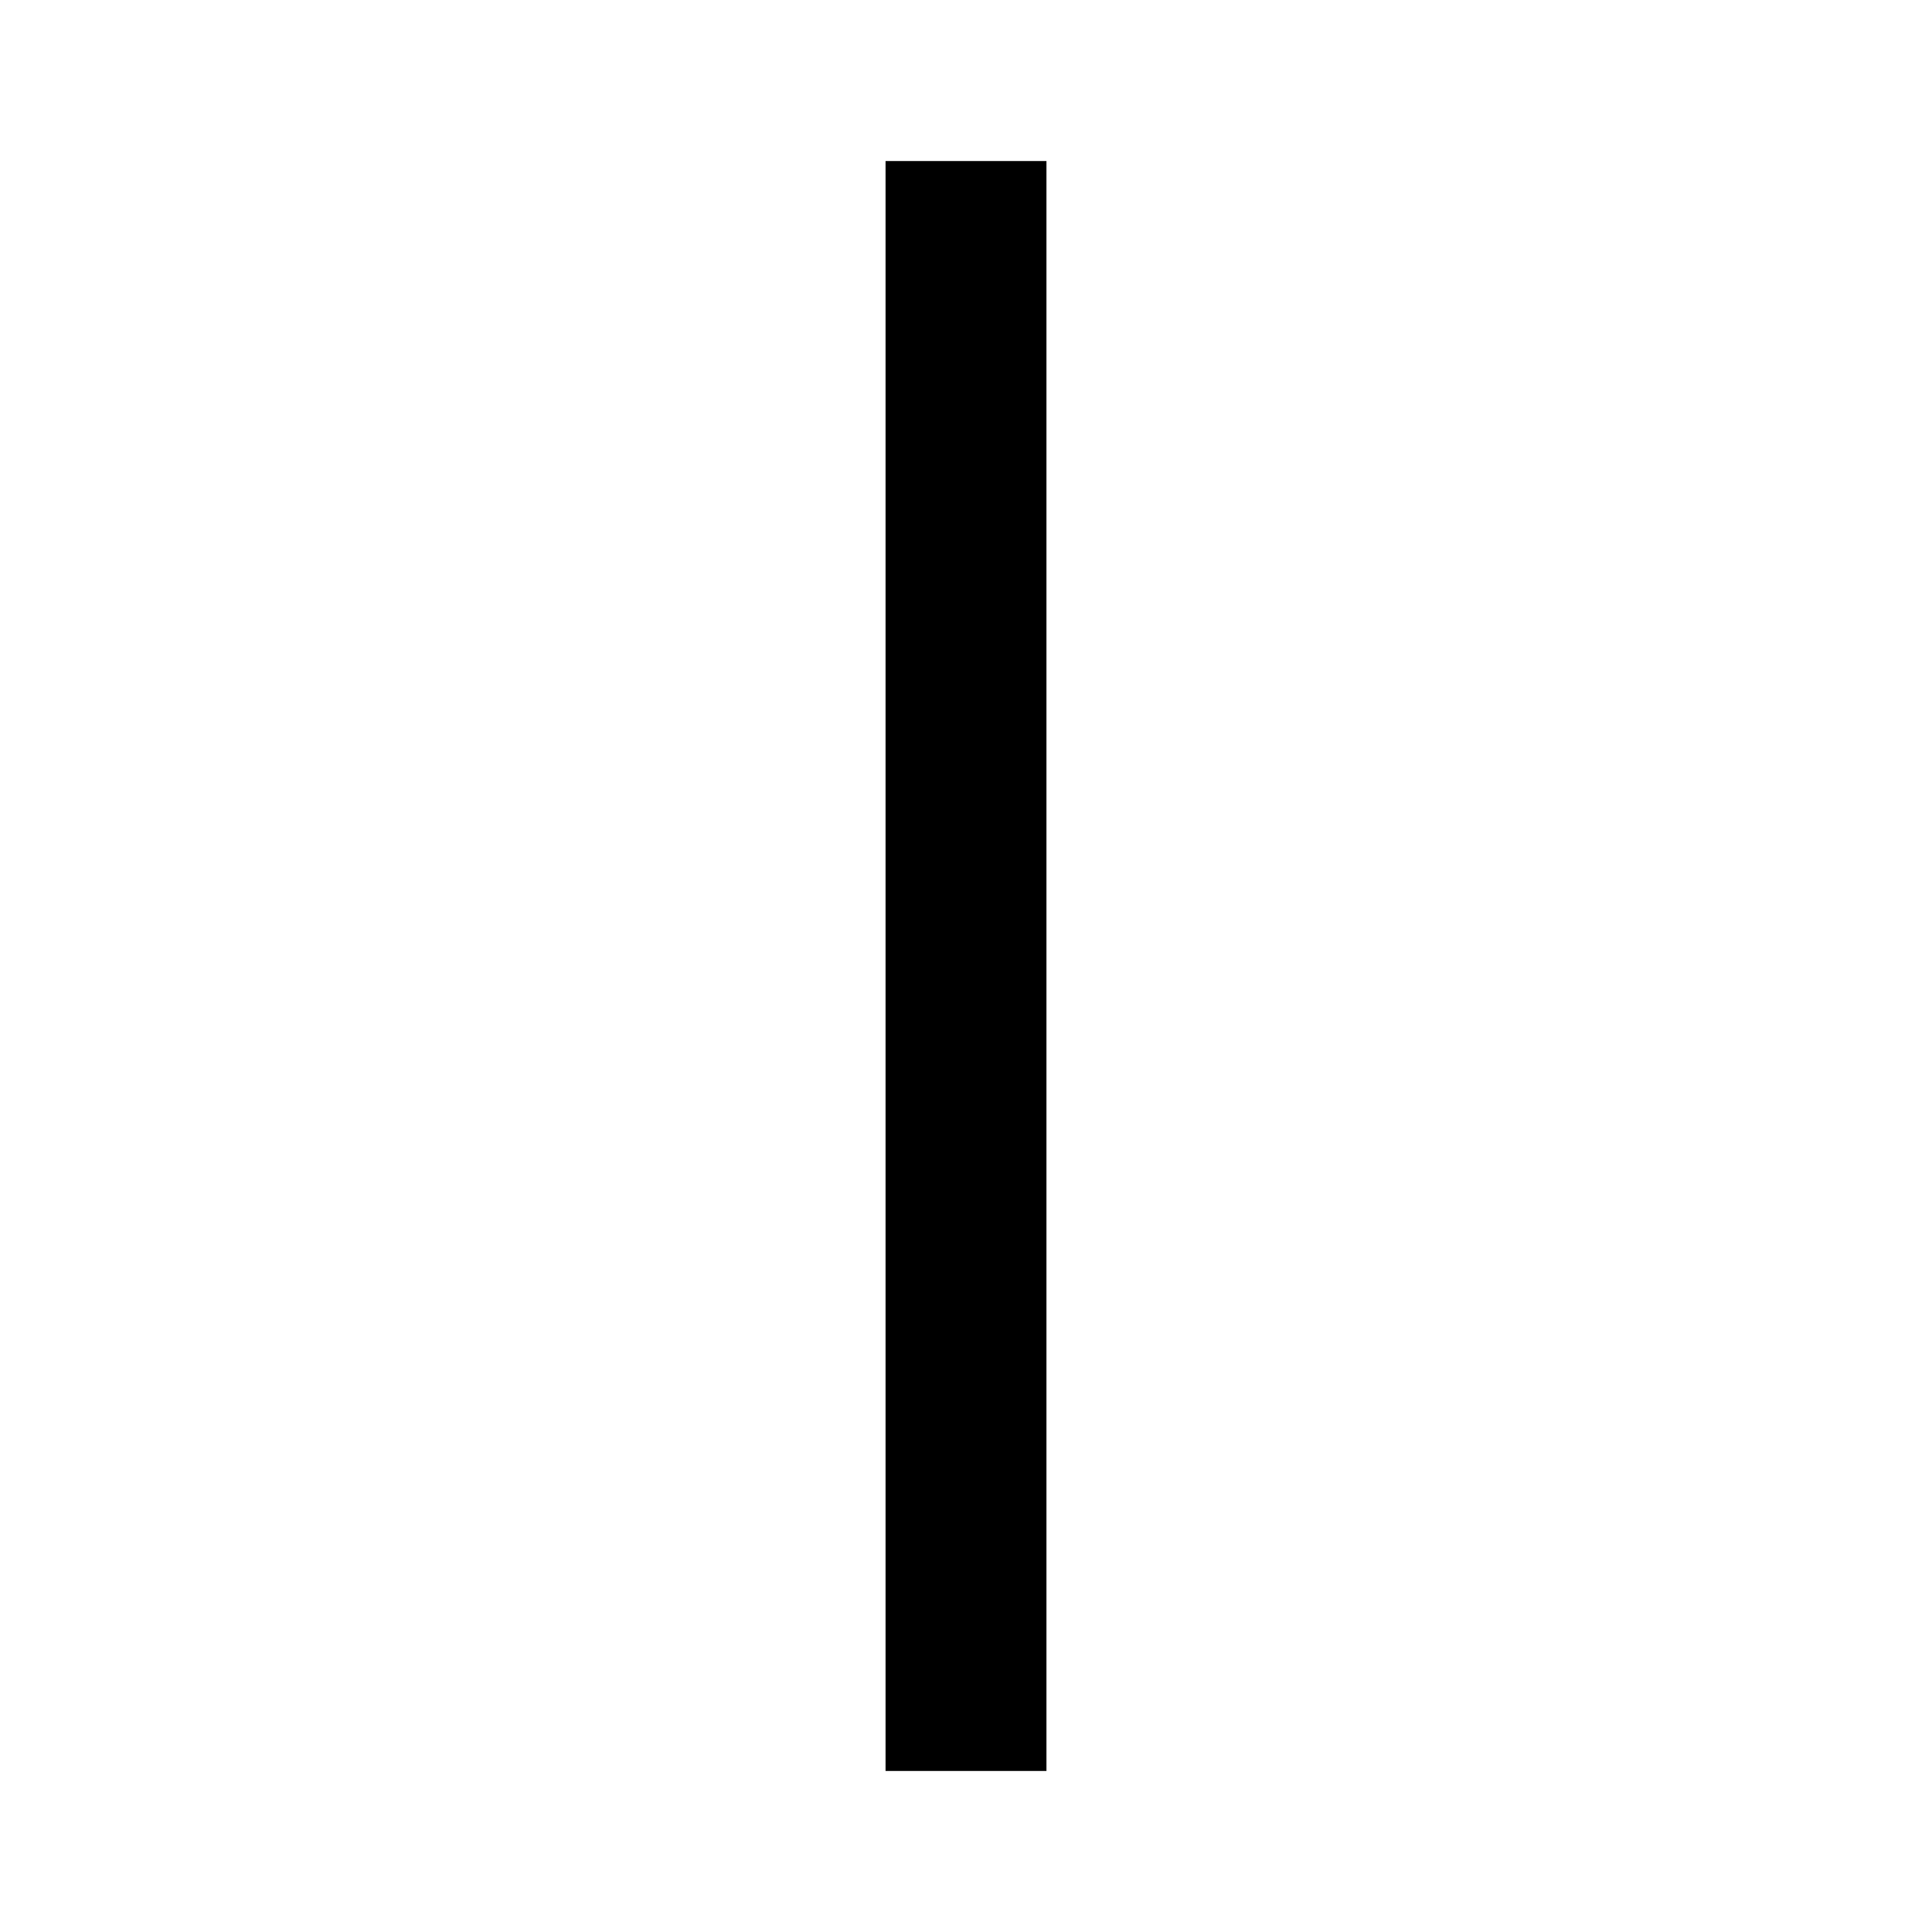
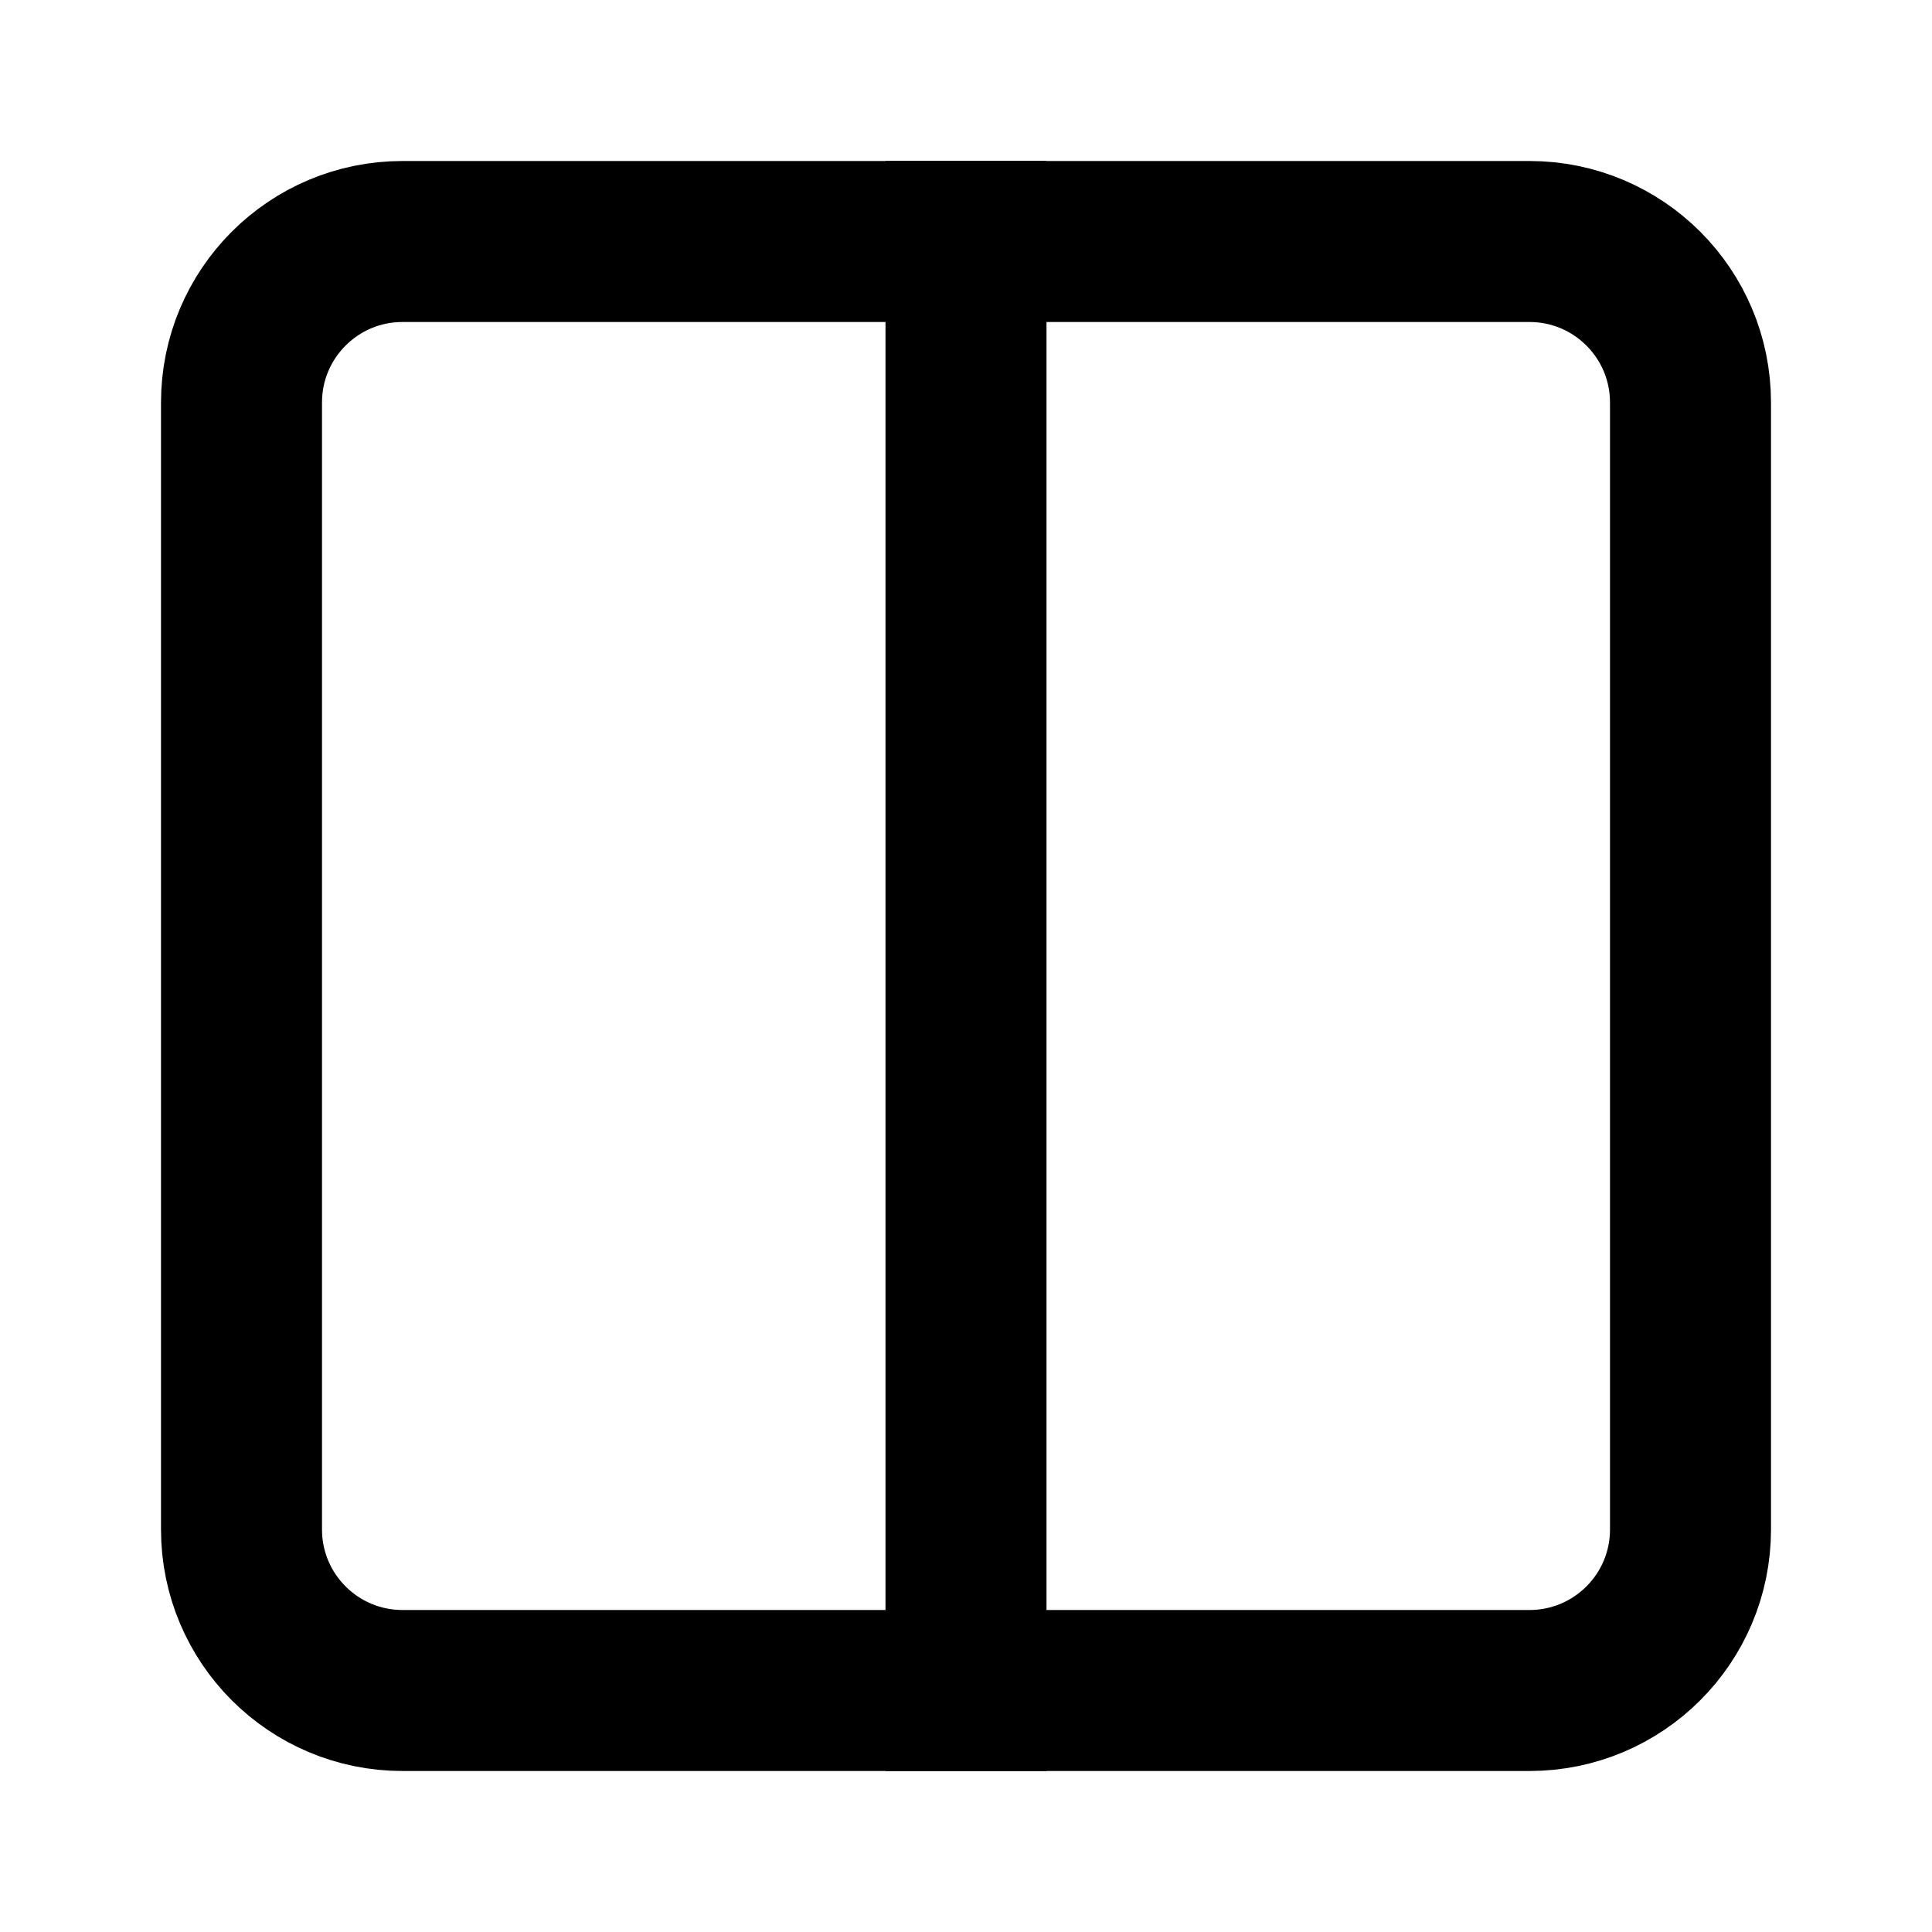
<svg xmlns="http://www.w3.org/2000/svg" viewBox="0 0 24 24" width="24" height="24" fill="none" stroke="currentColor" stroke-width="2" stroke-linecap="square" stroke-linejoin="miter">
-   <rect x="3" y="3" rx="2" />
+   <rect width="18" height="18" x="3" y="3" rx="2" />
  <path d="M12 3v18" />
</svg>
